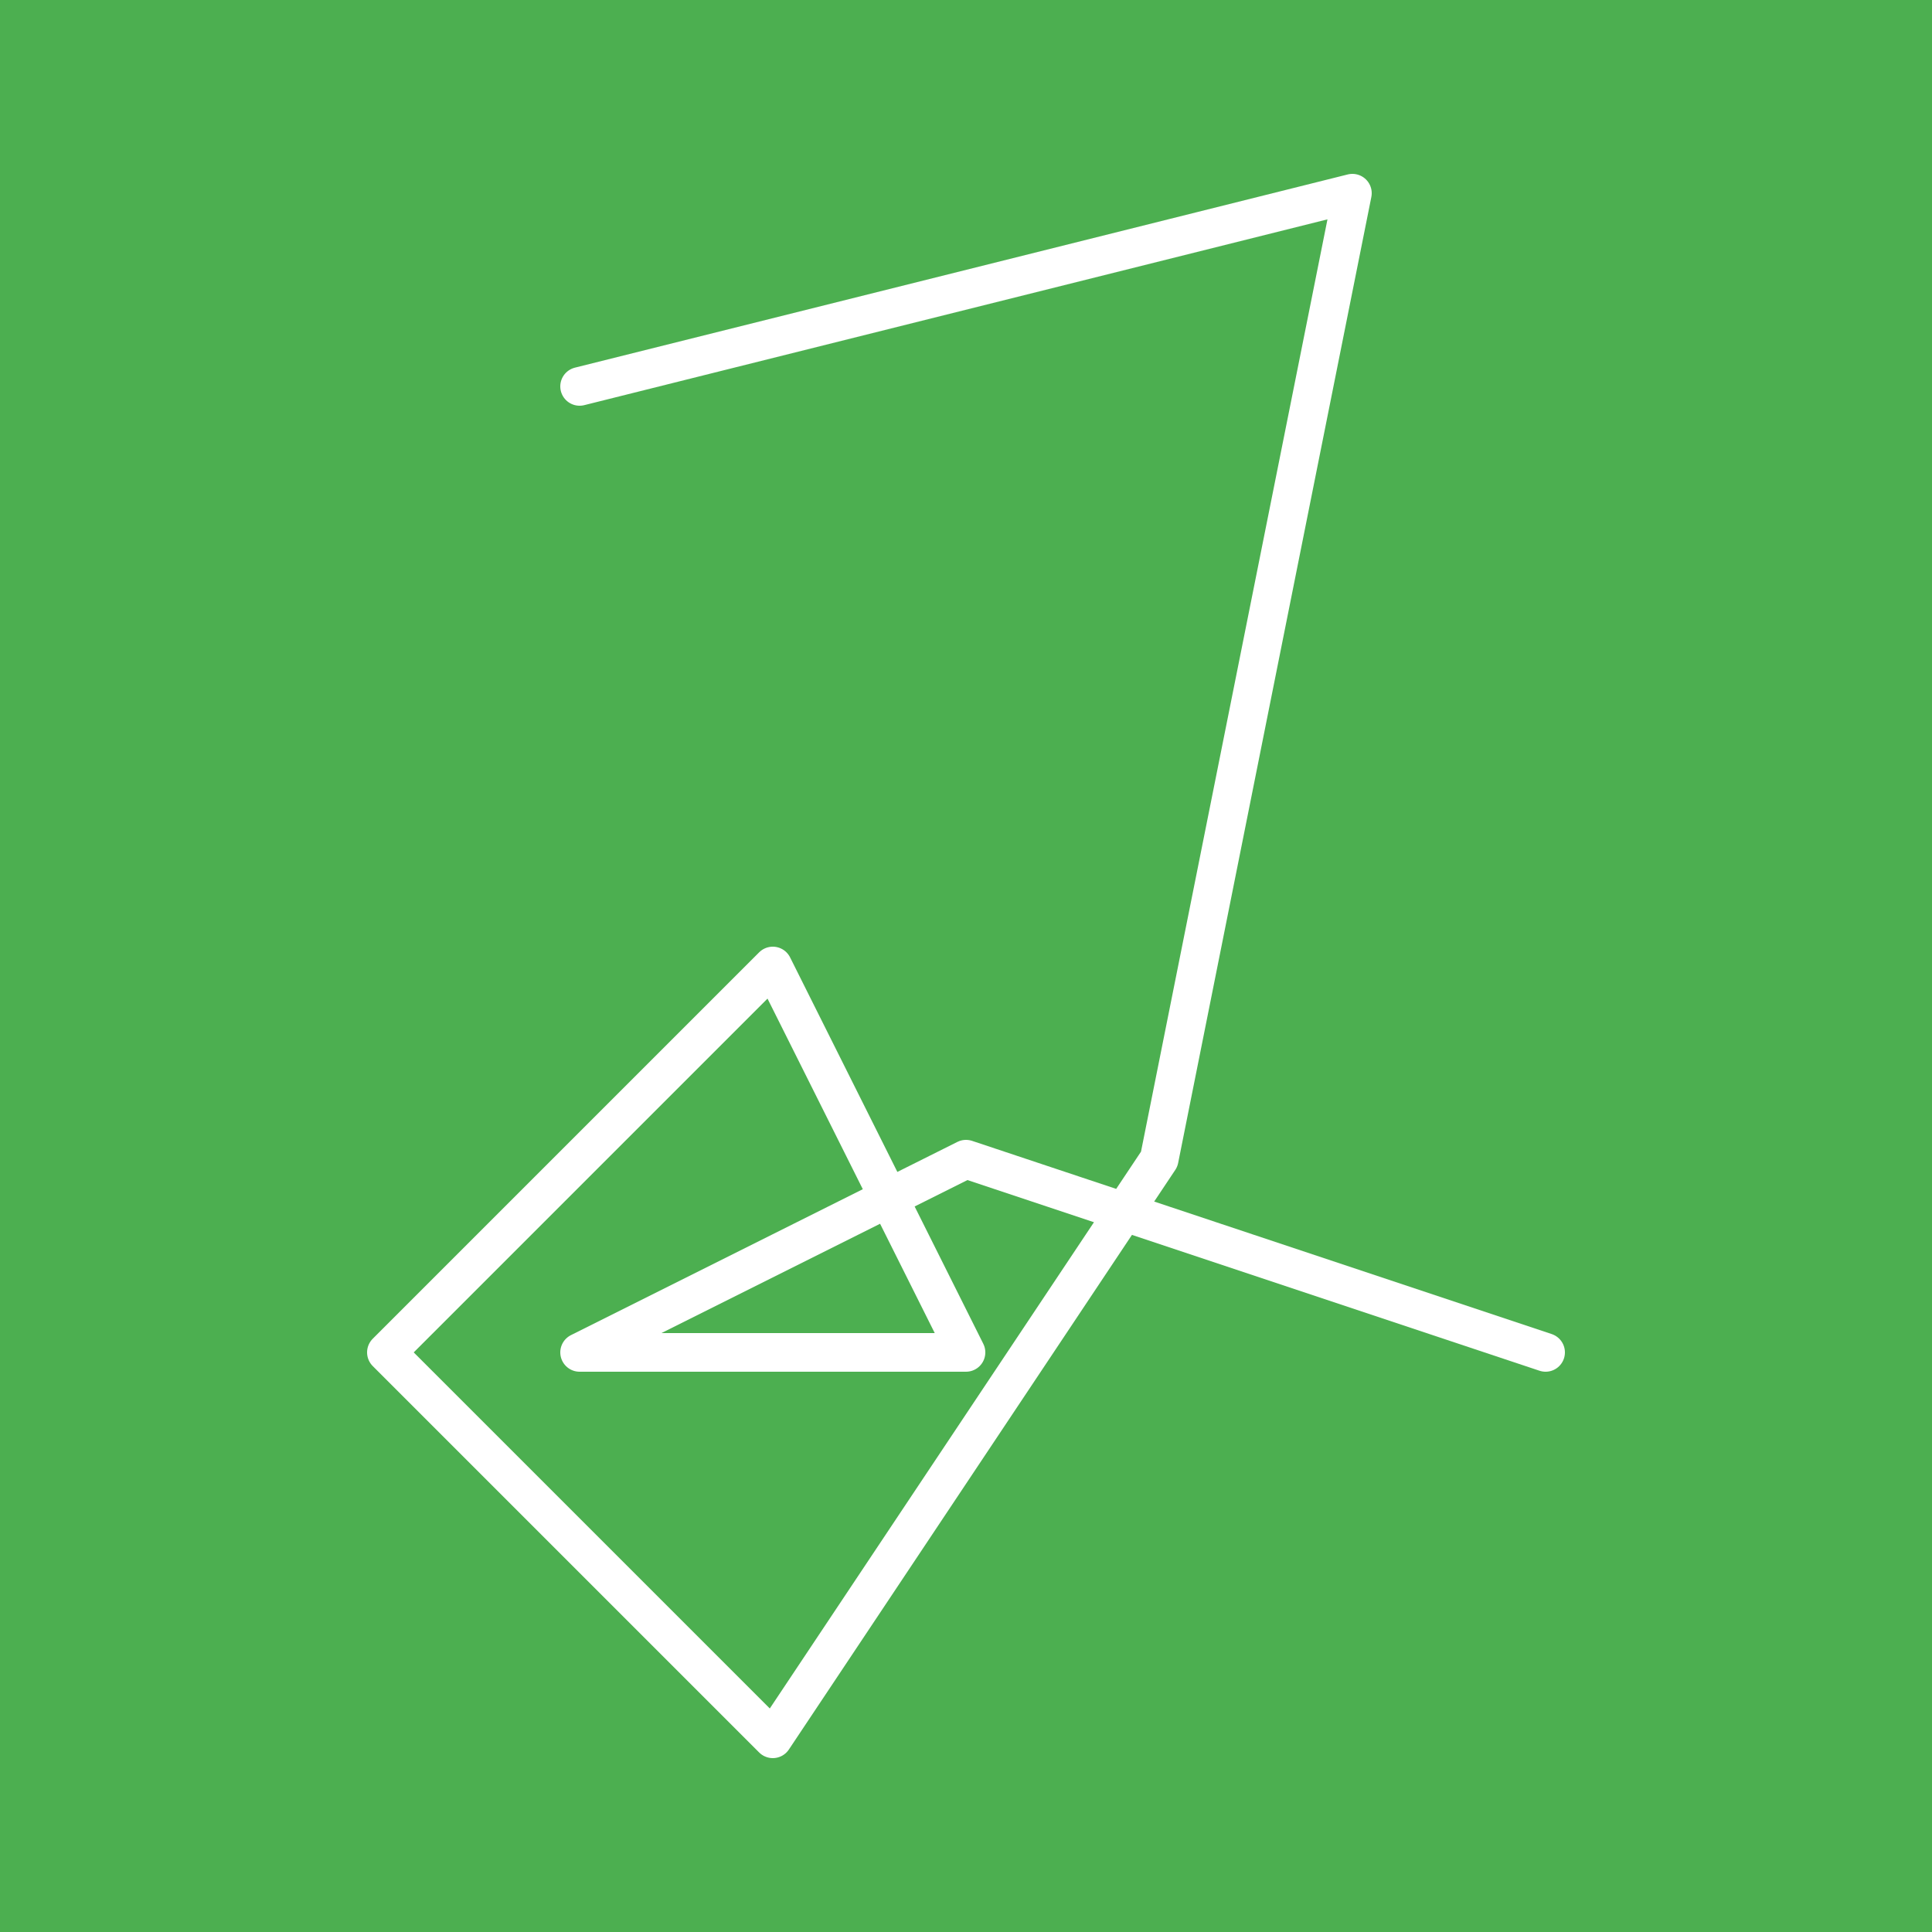
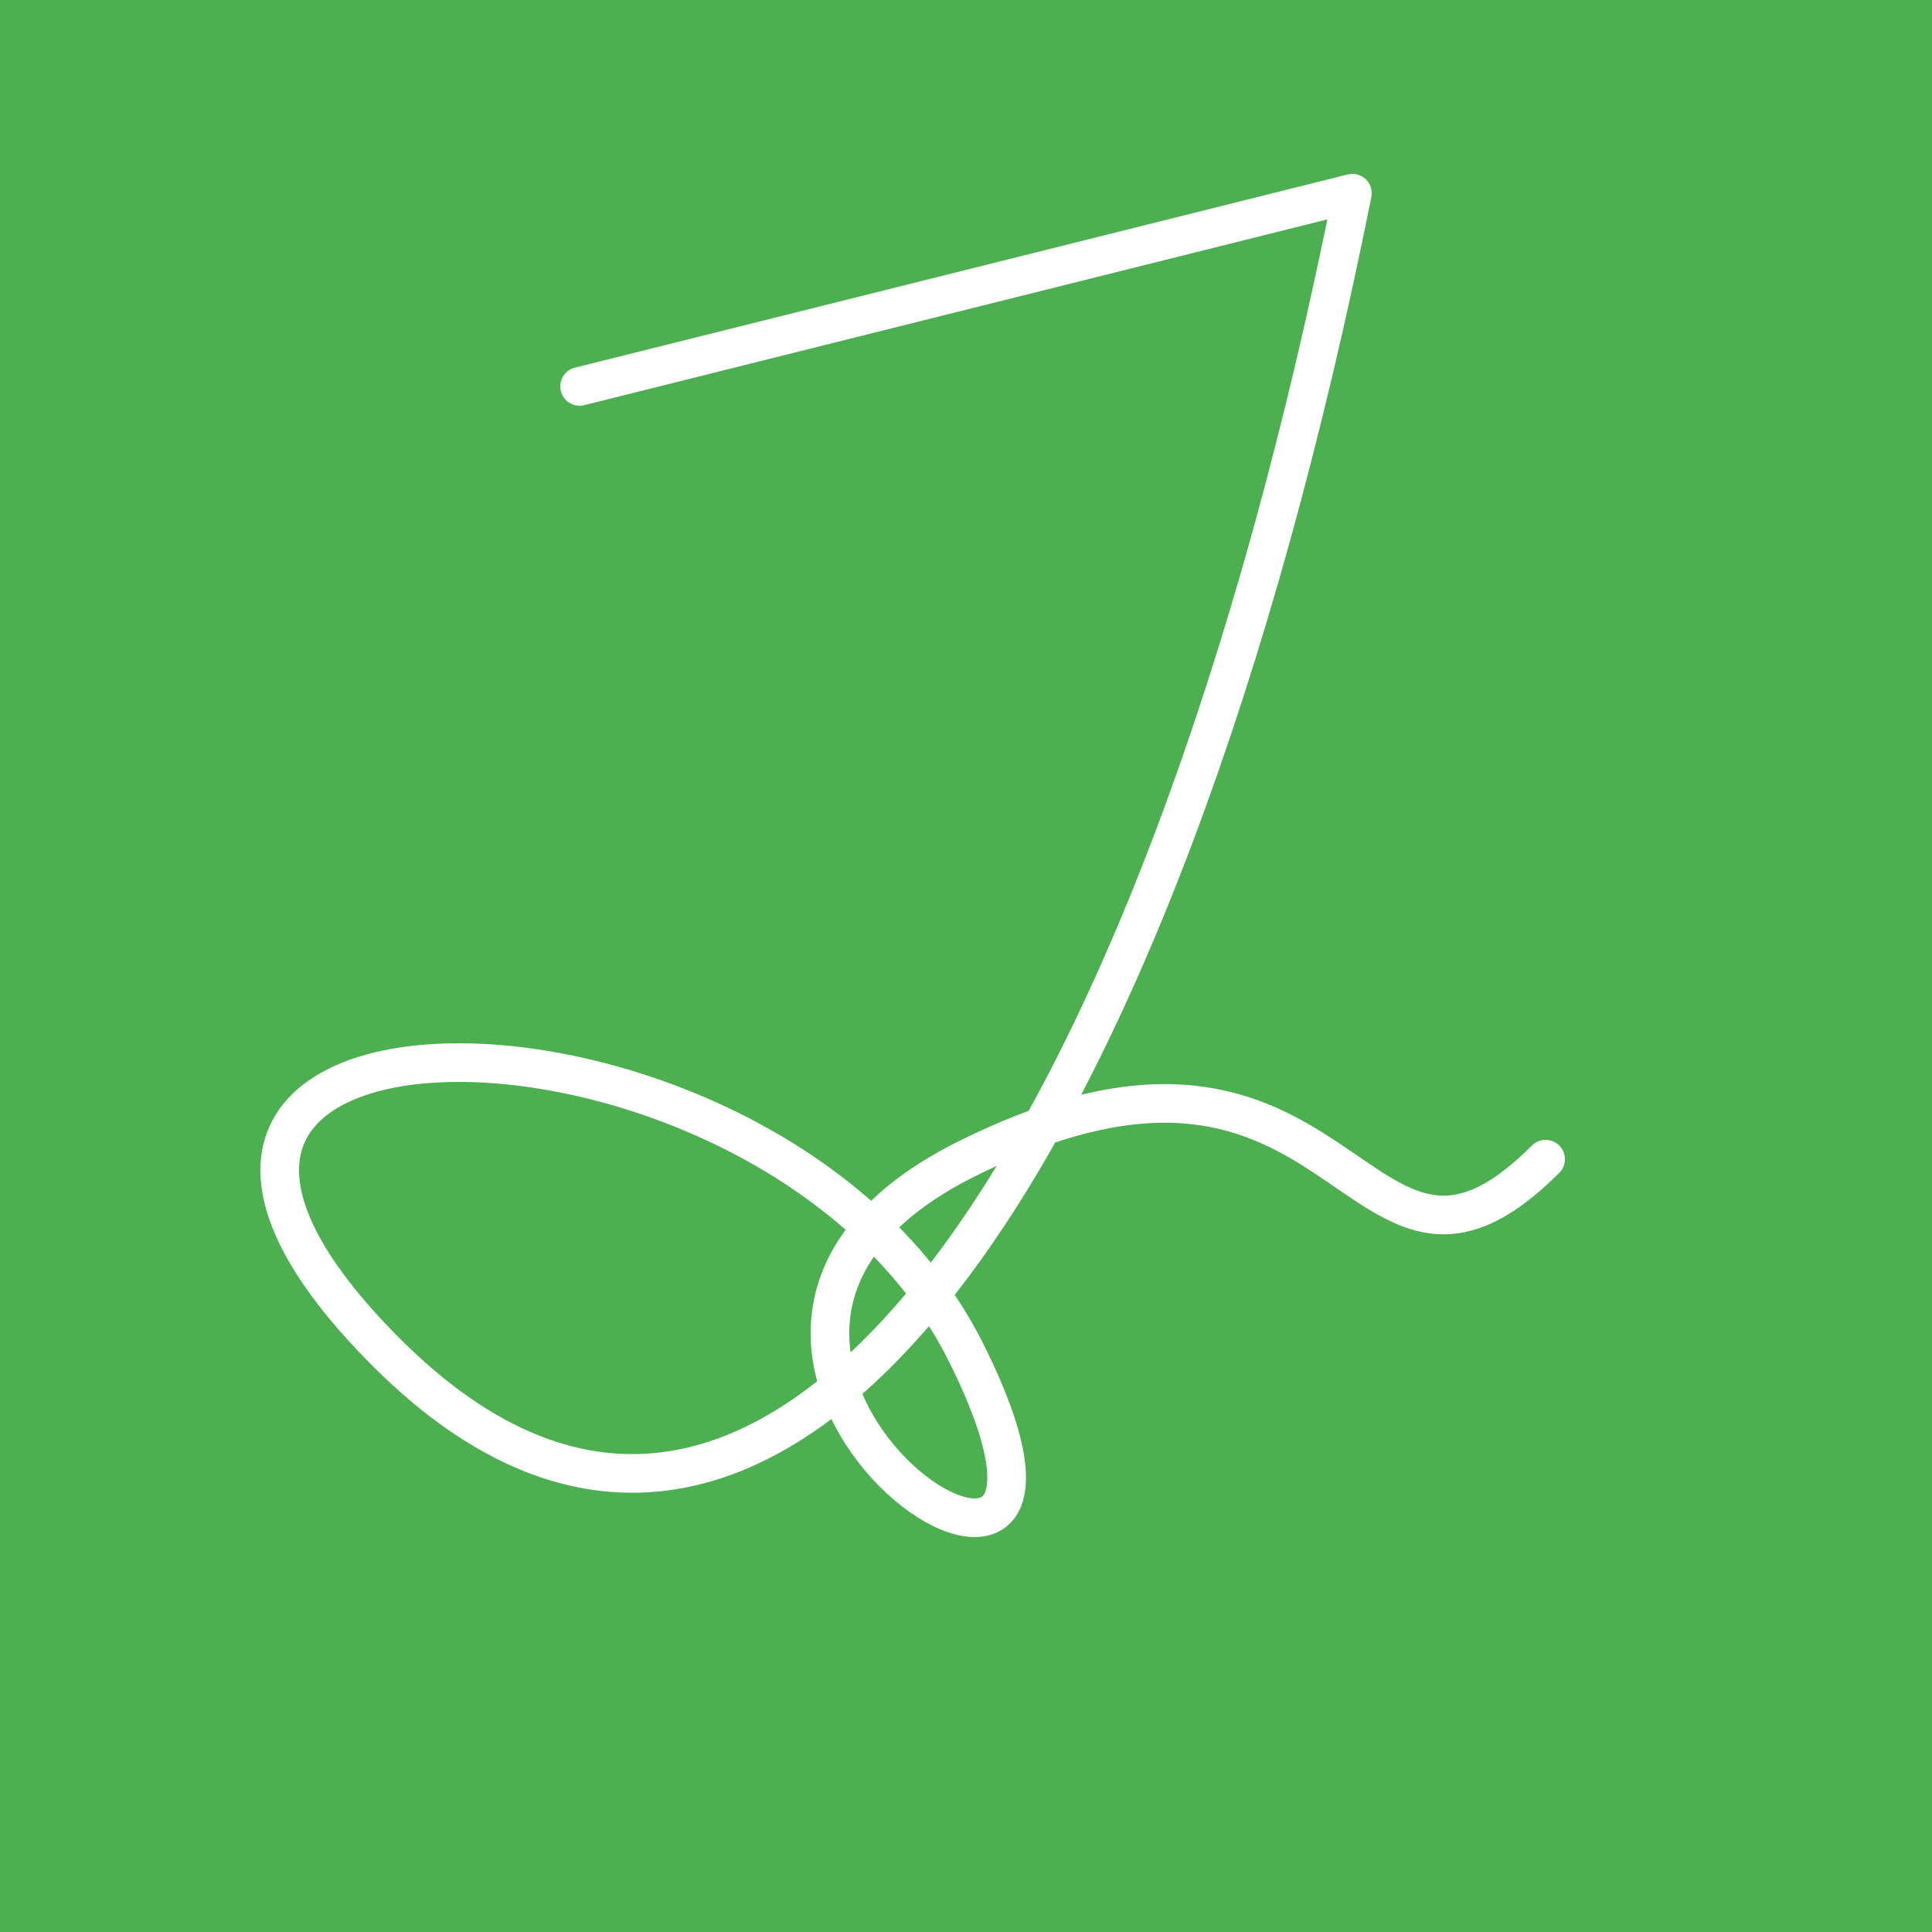
<svg xmlns="http://www.w3.org/2000/svg" width="1000" height="1000">
  <rect width="1000" height="1000" fill="#4CAF50" />
-   <path d="M300,200            L700,100            L600,600             L400,900             L200,700             L400,500             L500,700             L300,700             L500,600             L800,700" fill="none" stroke="white" stroke-width="20" stroke-linecap="round" stroke-linejoin="round" />
+   <path d="M300,200            L700,100            C600,600 400,900 200,700             S400,500, 500,700             S300,700, 500,600             S700,700, 800,600" fill="none" stroke="white" stroke-width="20" stroke-linecap="round" stroke-linejoin="round" />
</svg>
